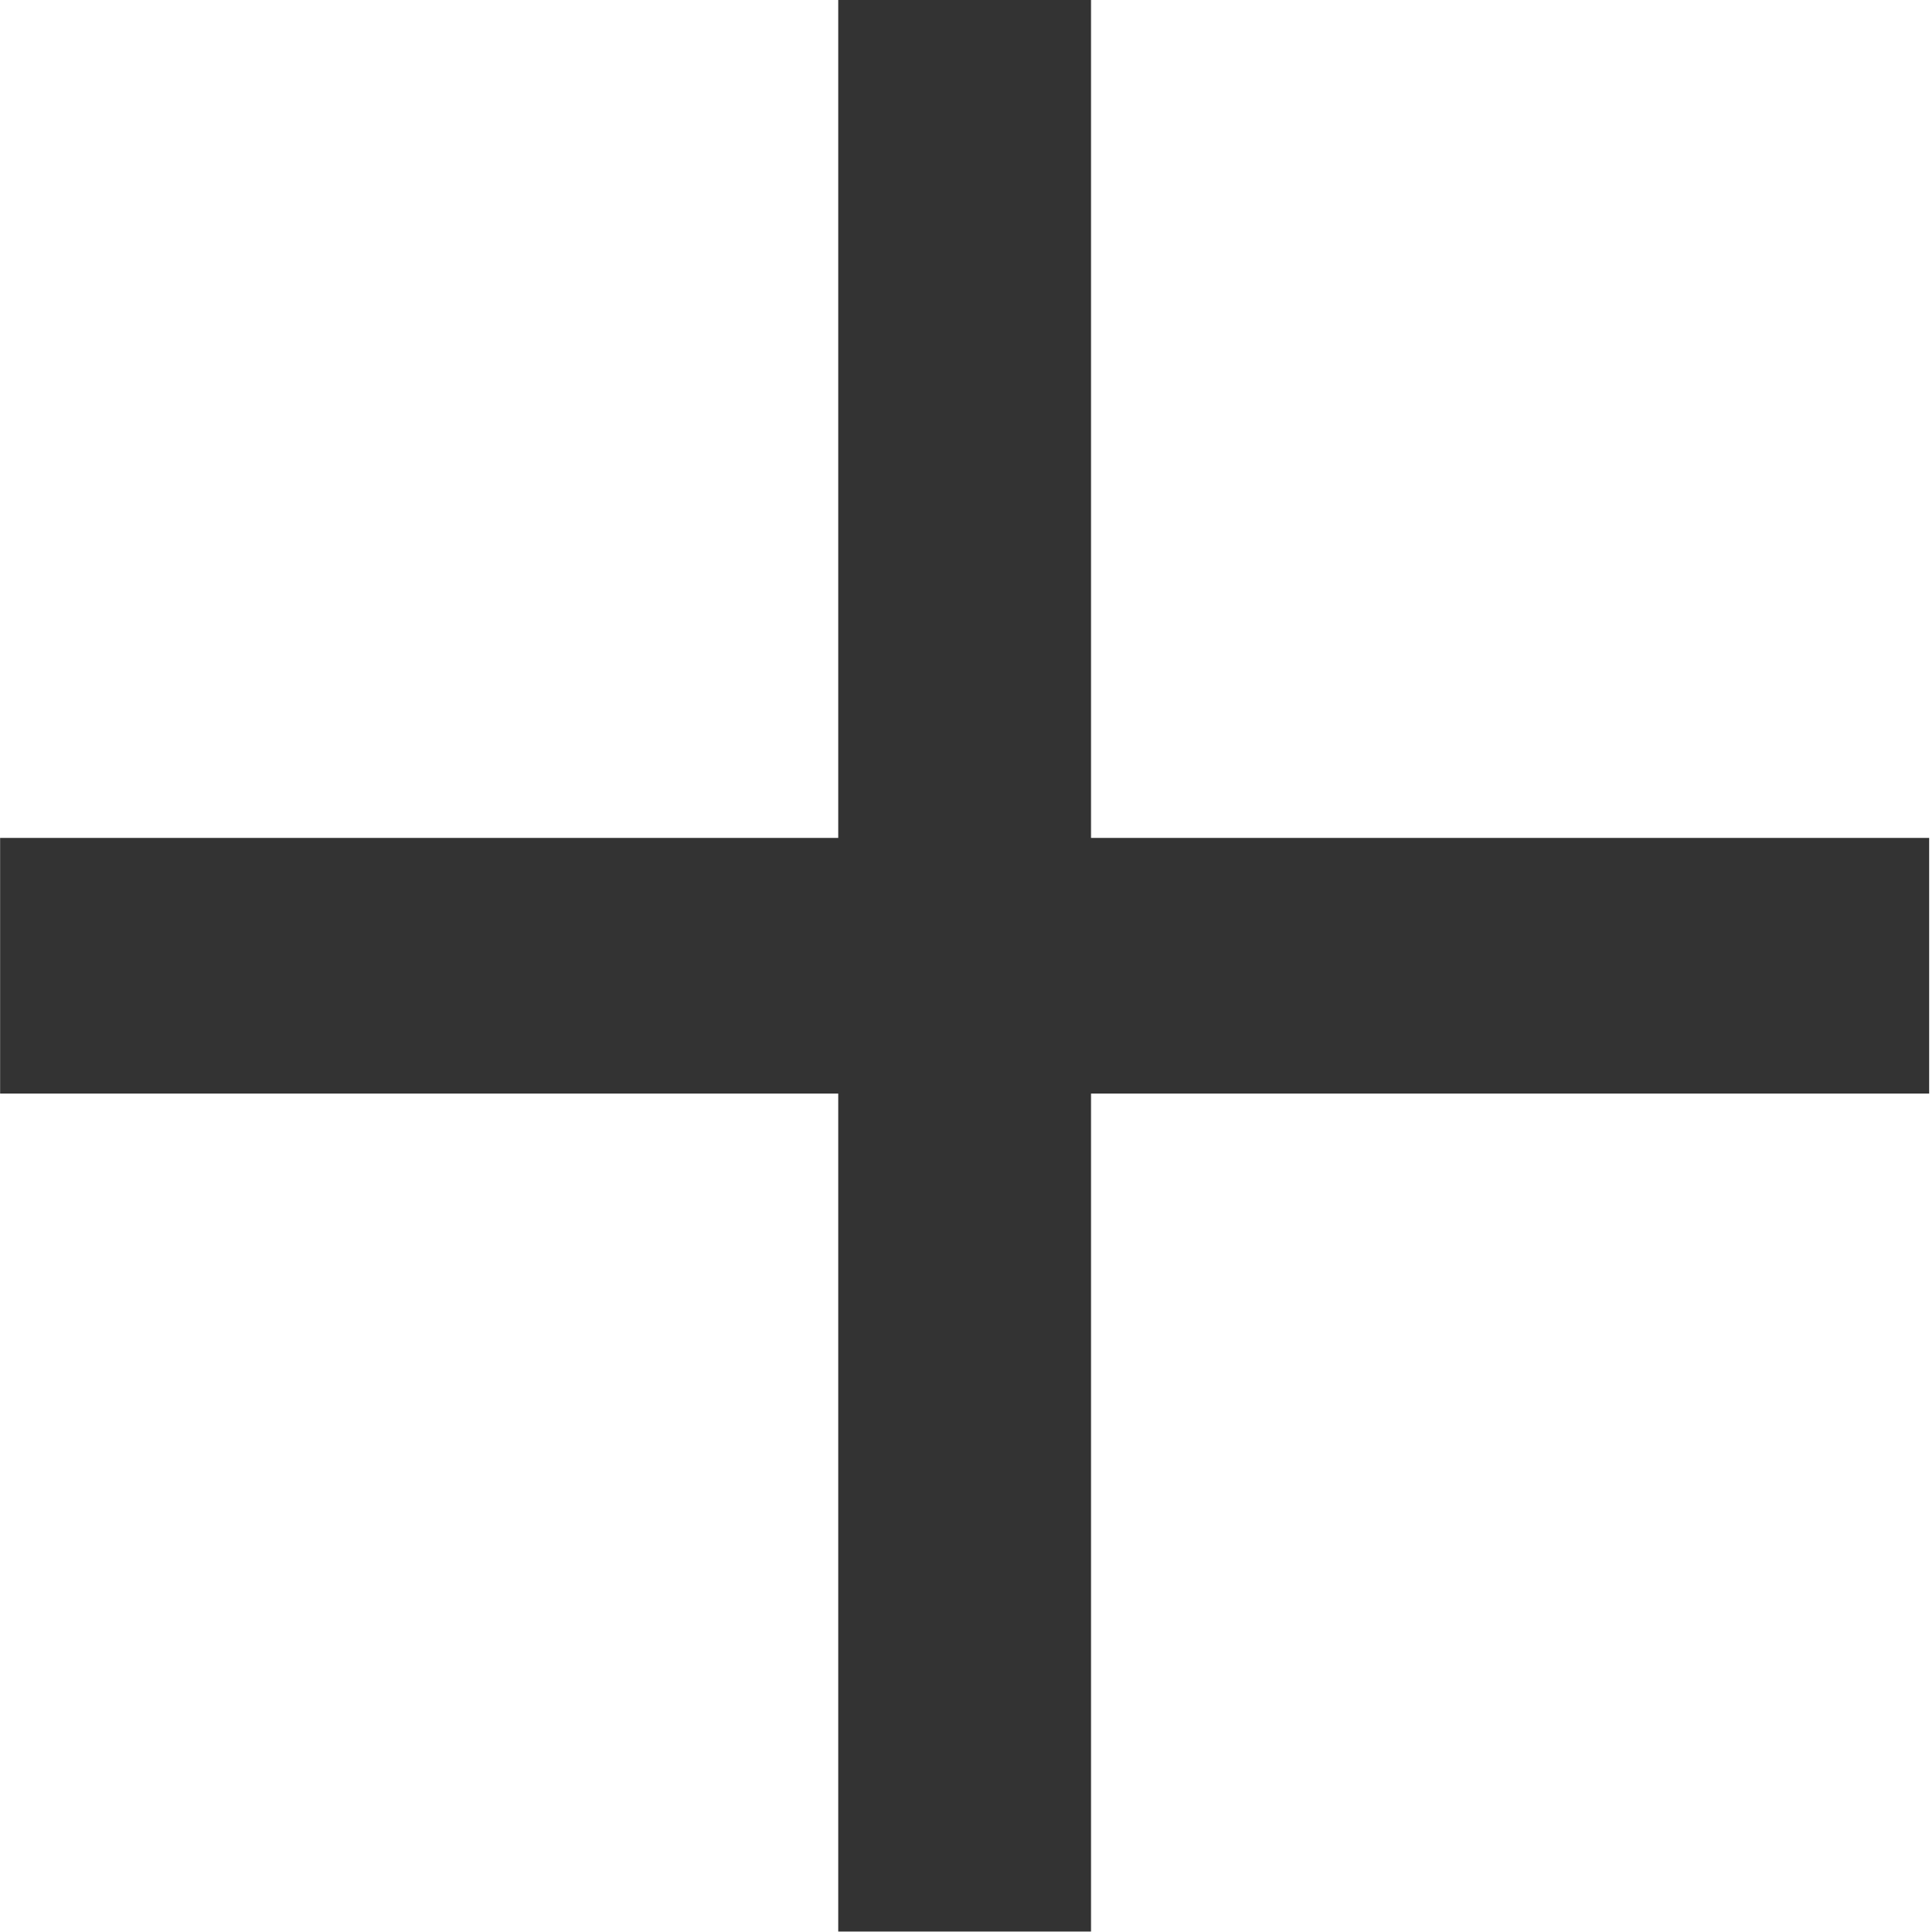
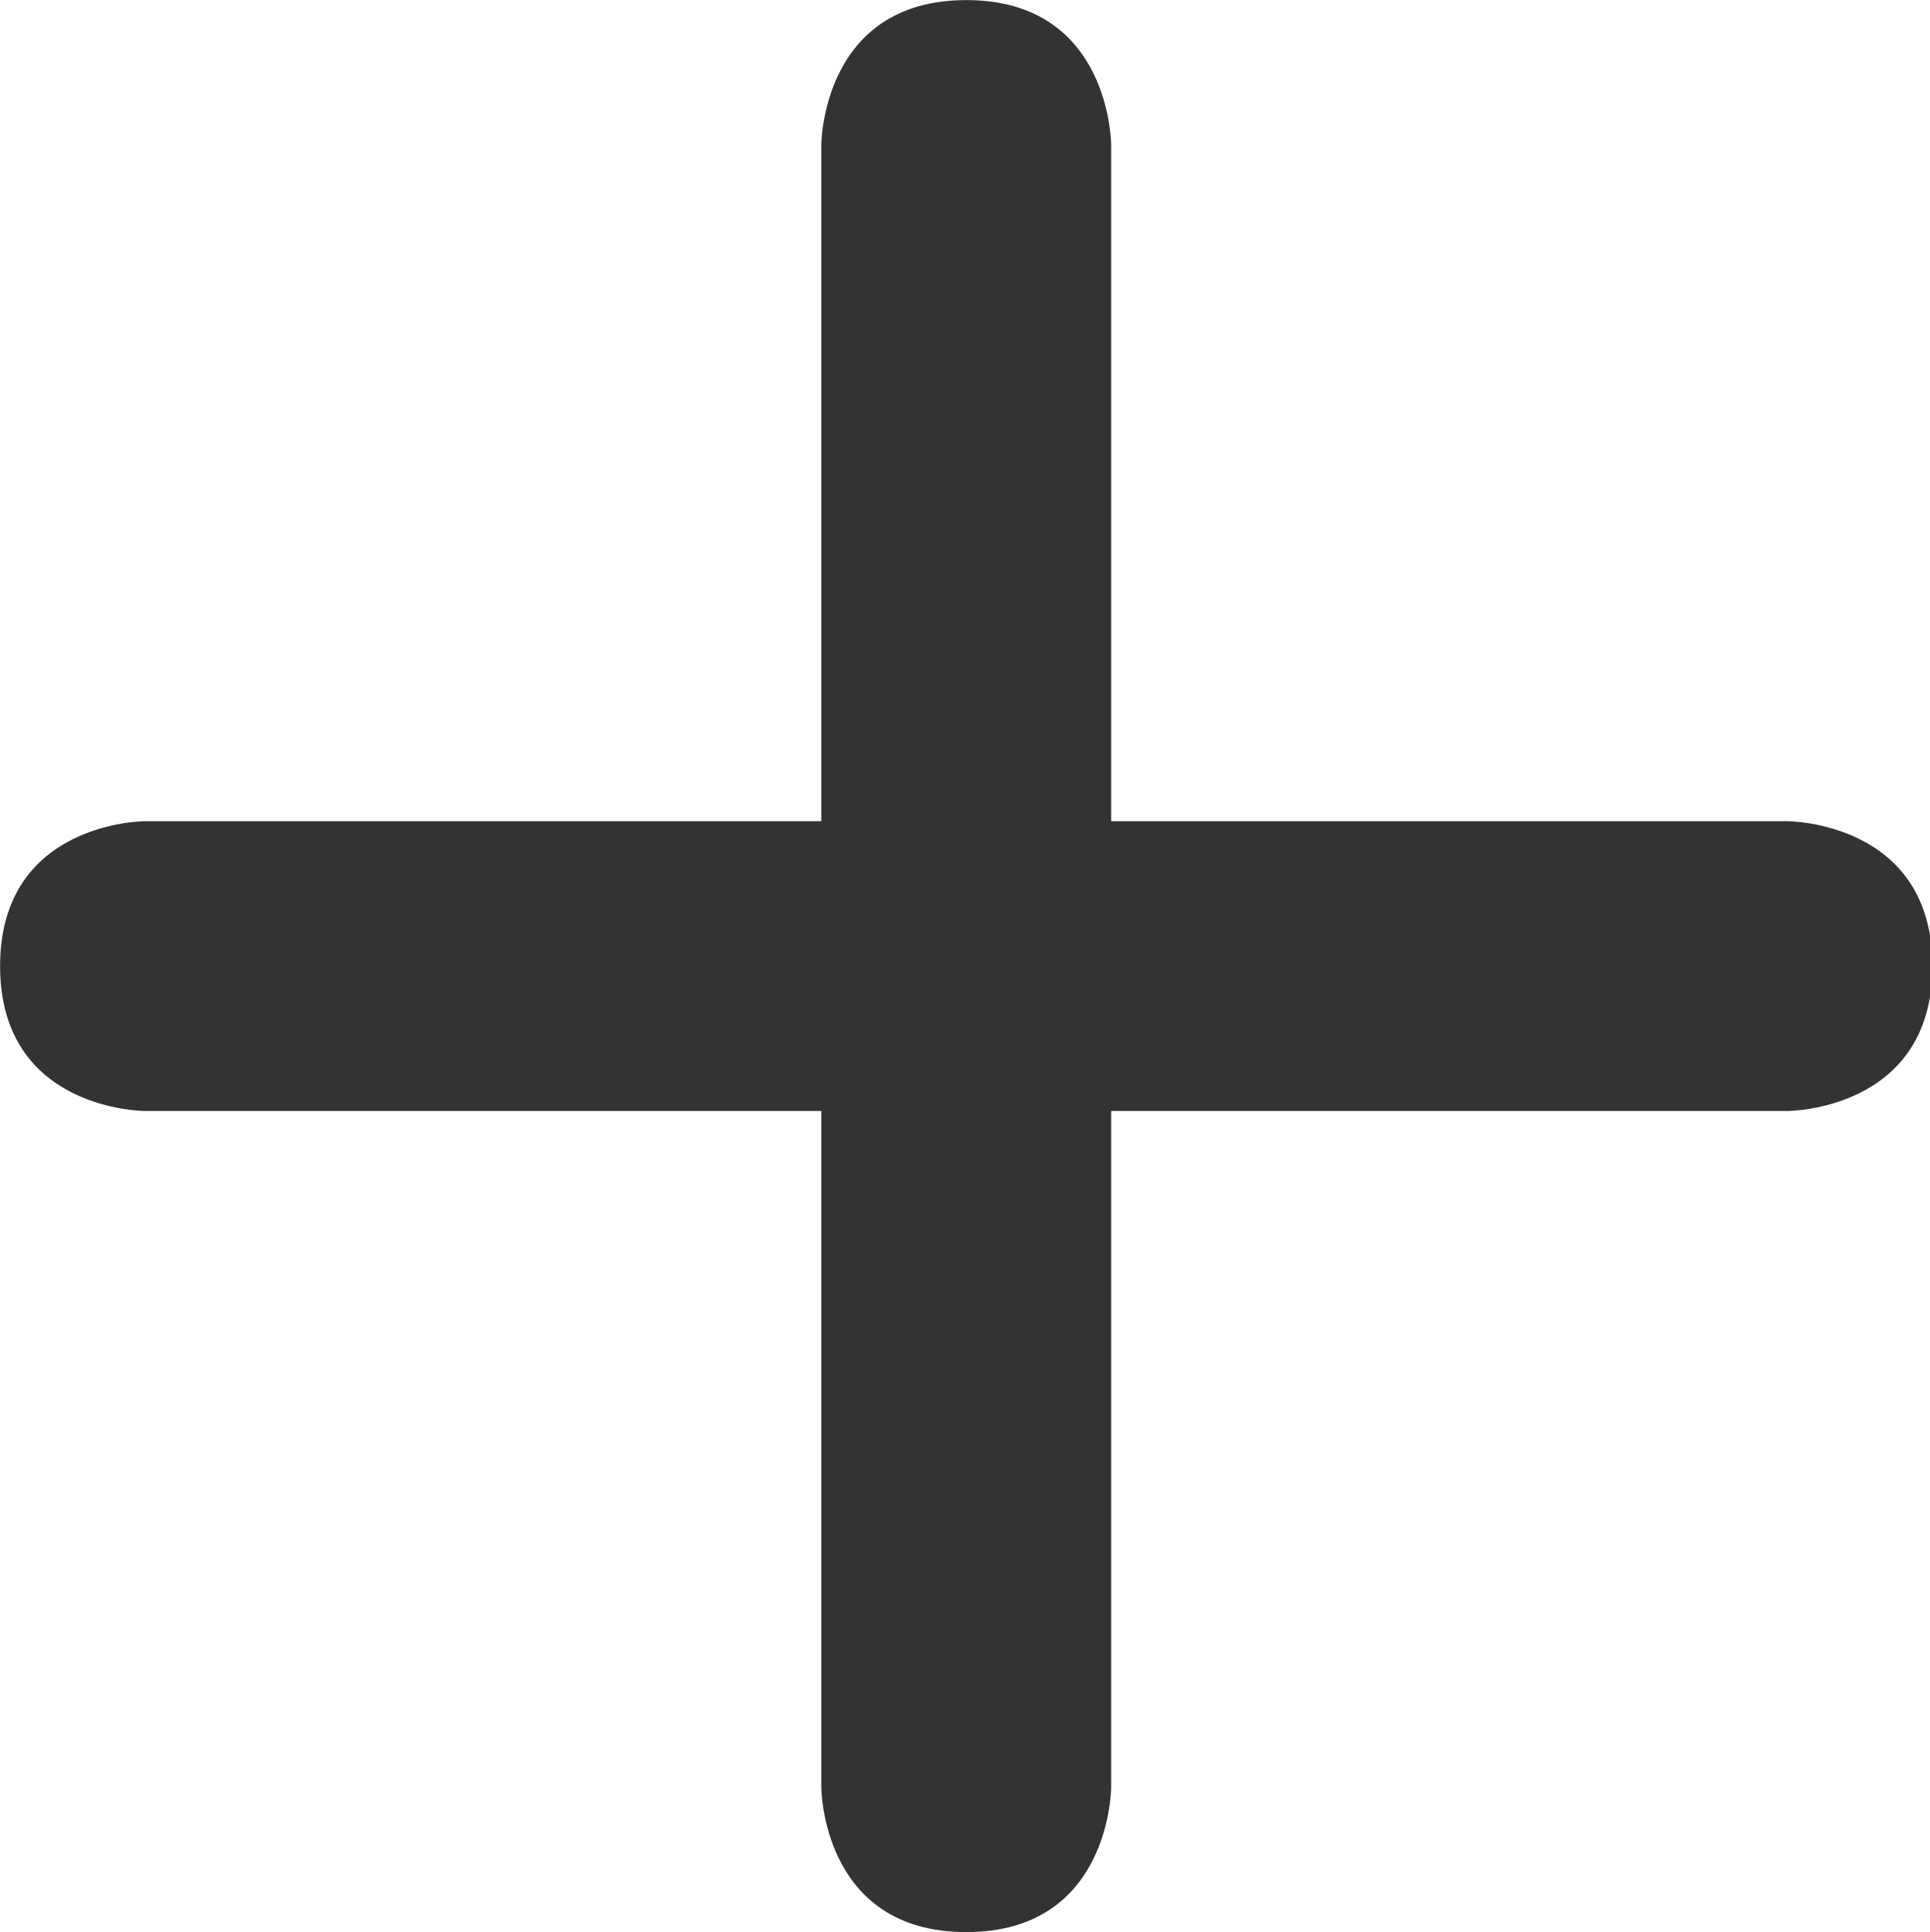
<svg xmlns="http://www.w3.org/2000/svg" width="9.984mm" height="10mm" viewBox="0 0 9.984 10" version="1.1" id="svg4490">
  <defs id="defs4484" />
  <g id="layer1" transform="translate(-13.21661,-119.9345)">
    <g aria-label="+" style="font-style:normal;font-weight:normal;font-size:10.583px;line-height:125%;font-family:sans-serif;letter-spacing:0px;word-spacing:0px;fill:#333333;fill-opacity:1;stroke:none;stroke-width:0.176px;stroke-linecap:butt;stroke-linejoin:miter;stroke-opacity:1" id="text5037" transform="matrix(1.507102,0,0,1.507102,-6.702177,-65.89009)">
-       <path d="m 16.963,123.299 v 2.878 h 2.878 v 0.878 h -2.878 v 2.878 h -0.868 v -2.878 h -2.878 v -0.878 h 2.878 v -2.878 z" style="fill:#333333;fill-opacity:1;stroke-width:0.176px" id="path5039" />
+       <path d="m 28.061,117.719 v 2.878 h 2.878 v 0.878 H 28.061 v 2.878 h -0.868 v -2.878 h -2.878 v -0.878 h 2.878 v -2.878 z" style="fill:#333333;fill-opacity:1;stroke-width:0.176px" id="path5039" />
    </g>
+     <path style="fill:#333333;fill-opacity:1;fill-rule:evenodd;stroke:none;stroke-width:0.265;stroke-linecap:butt;stroke-linejoin:miter;stroke-miterlimit:4;stroke-dasharray:none;stroke-opacity:1" d="m 17.467,124.185 h -3.5 c 0,0 -0.75,0 -0.75,0.75 0,0.75 0.75,0.75 0.75,0.75 h 3.5 l 0,3.5 c 0,0 0,0.75 0.75,0.75 0.75,0 0.75,-0.75 0.75,-0.75 l 0,-3.5 3.5,0 c 0,0 0.75,0 0.75,-0.75 0,-0.75 -0.75,-0.75 -0.75,-0.75 h -3.5 l 0,-3.5 c 0,0 0,-0.75 -0.75,-0.75 -0.75,0 -0.75,0.75 -0.75,0.75 z" id="path866" />
  </g>
</svg>
